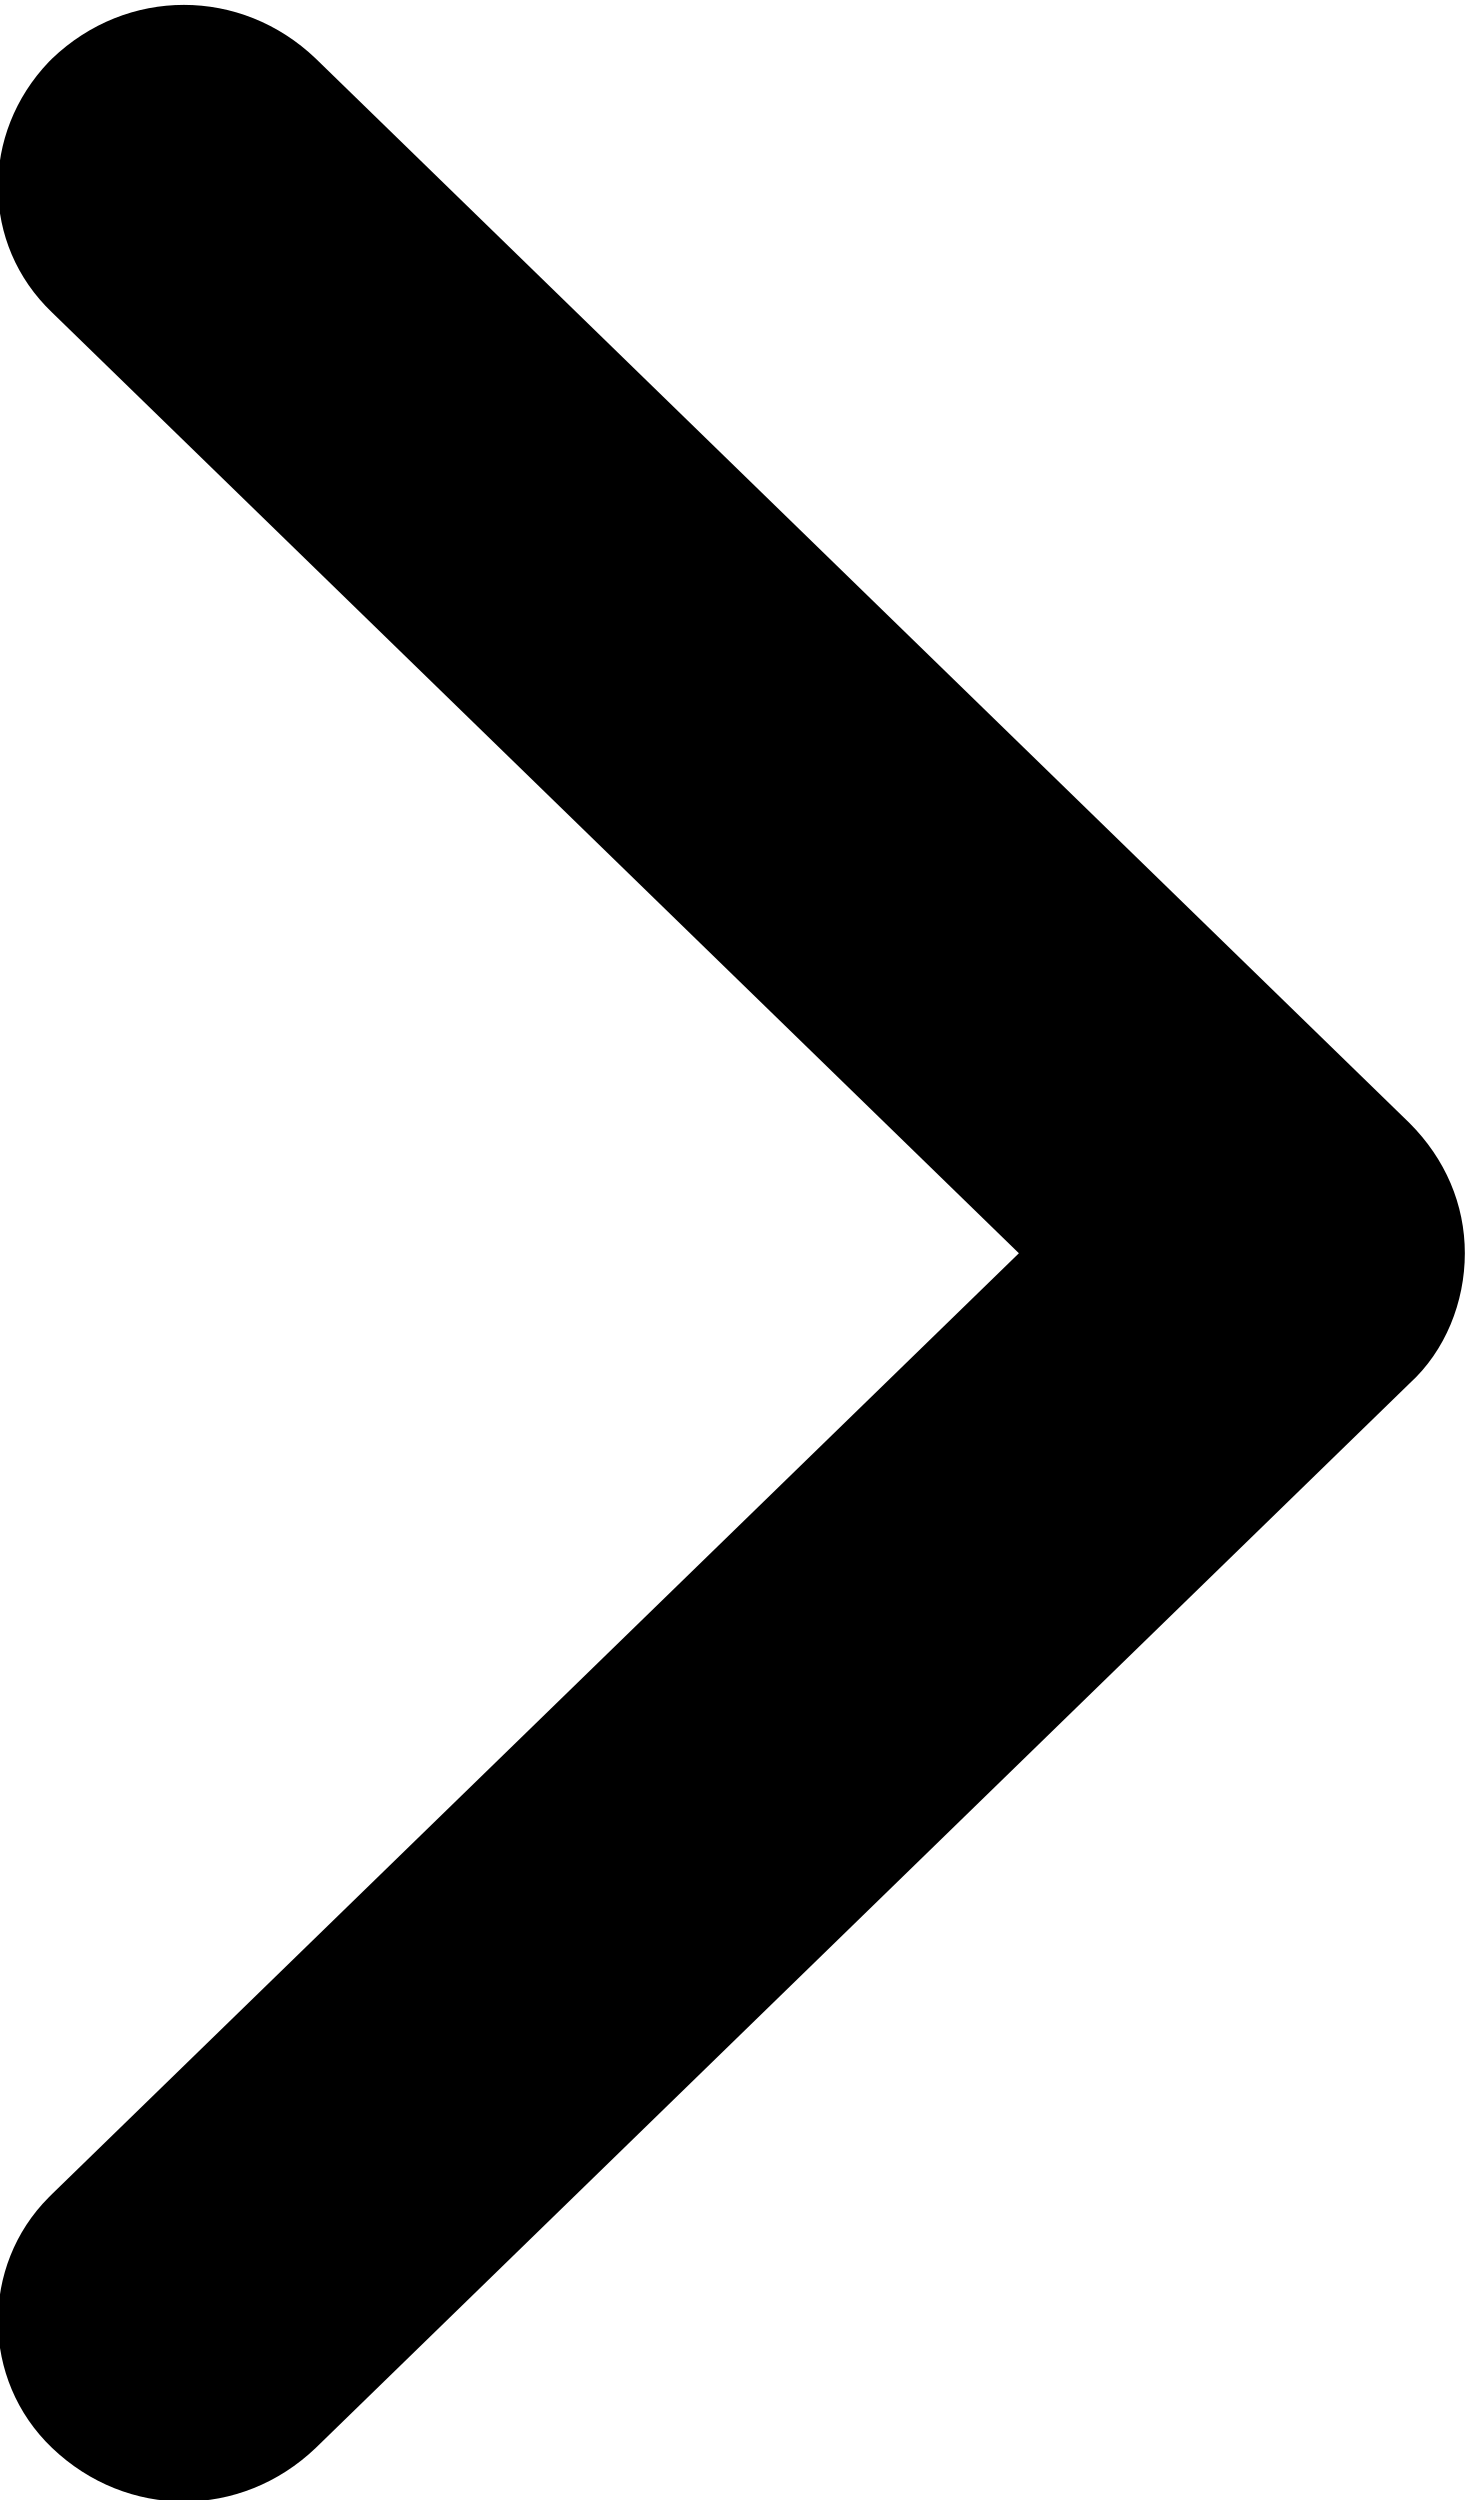
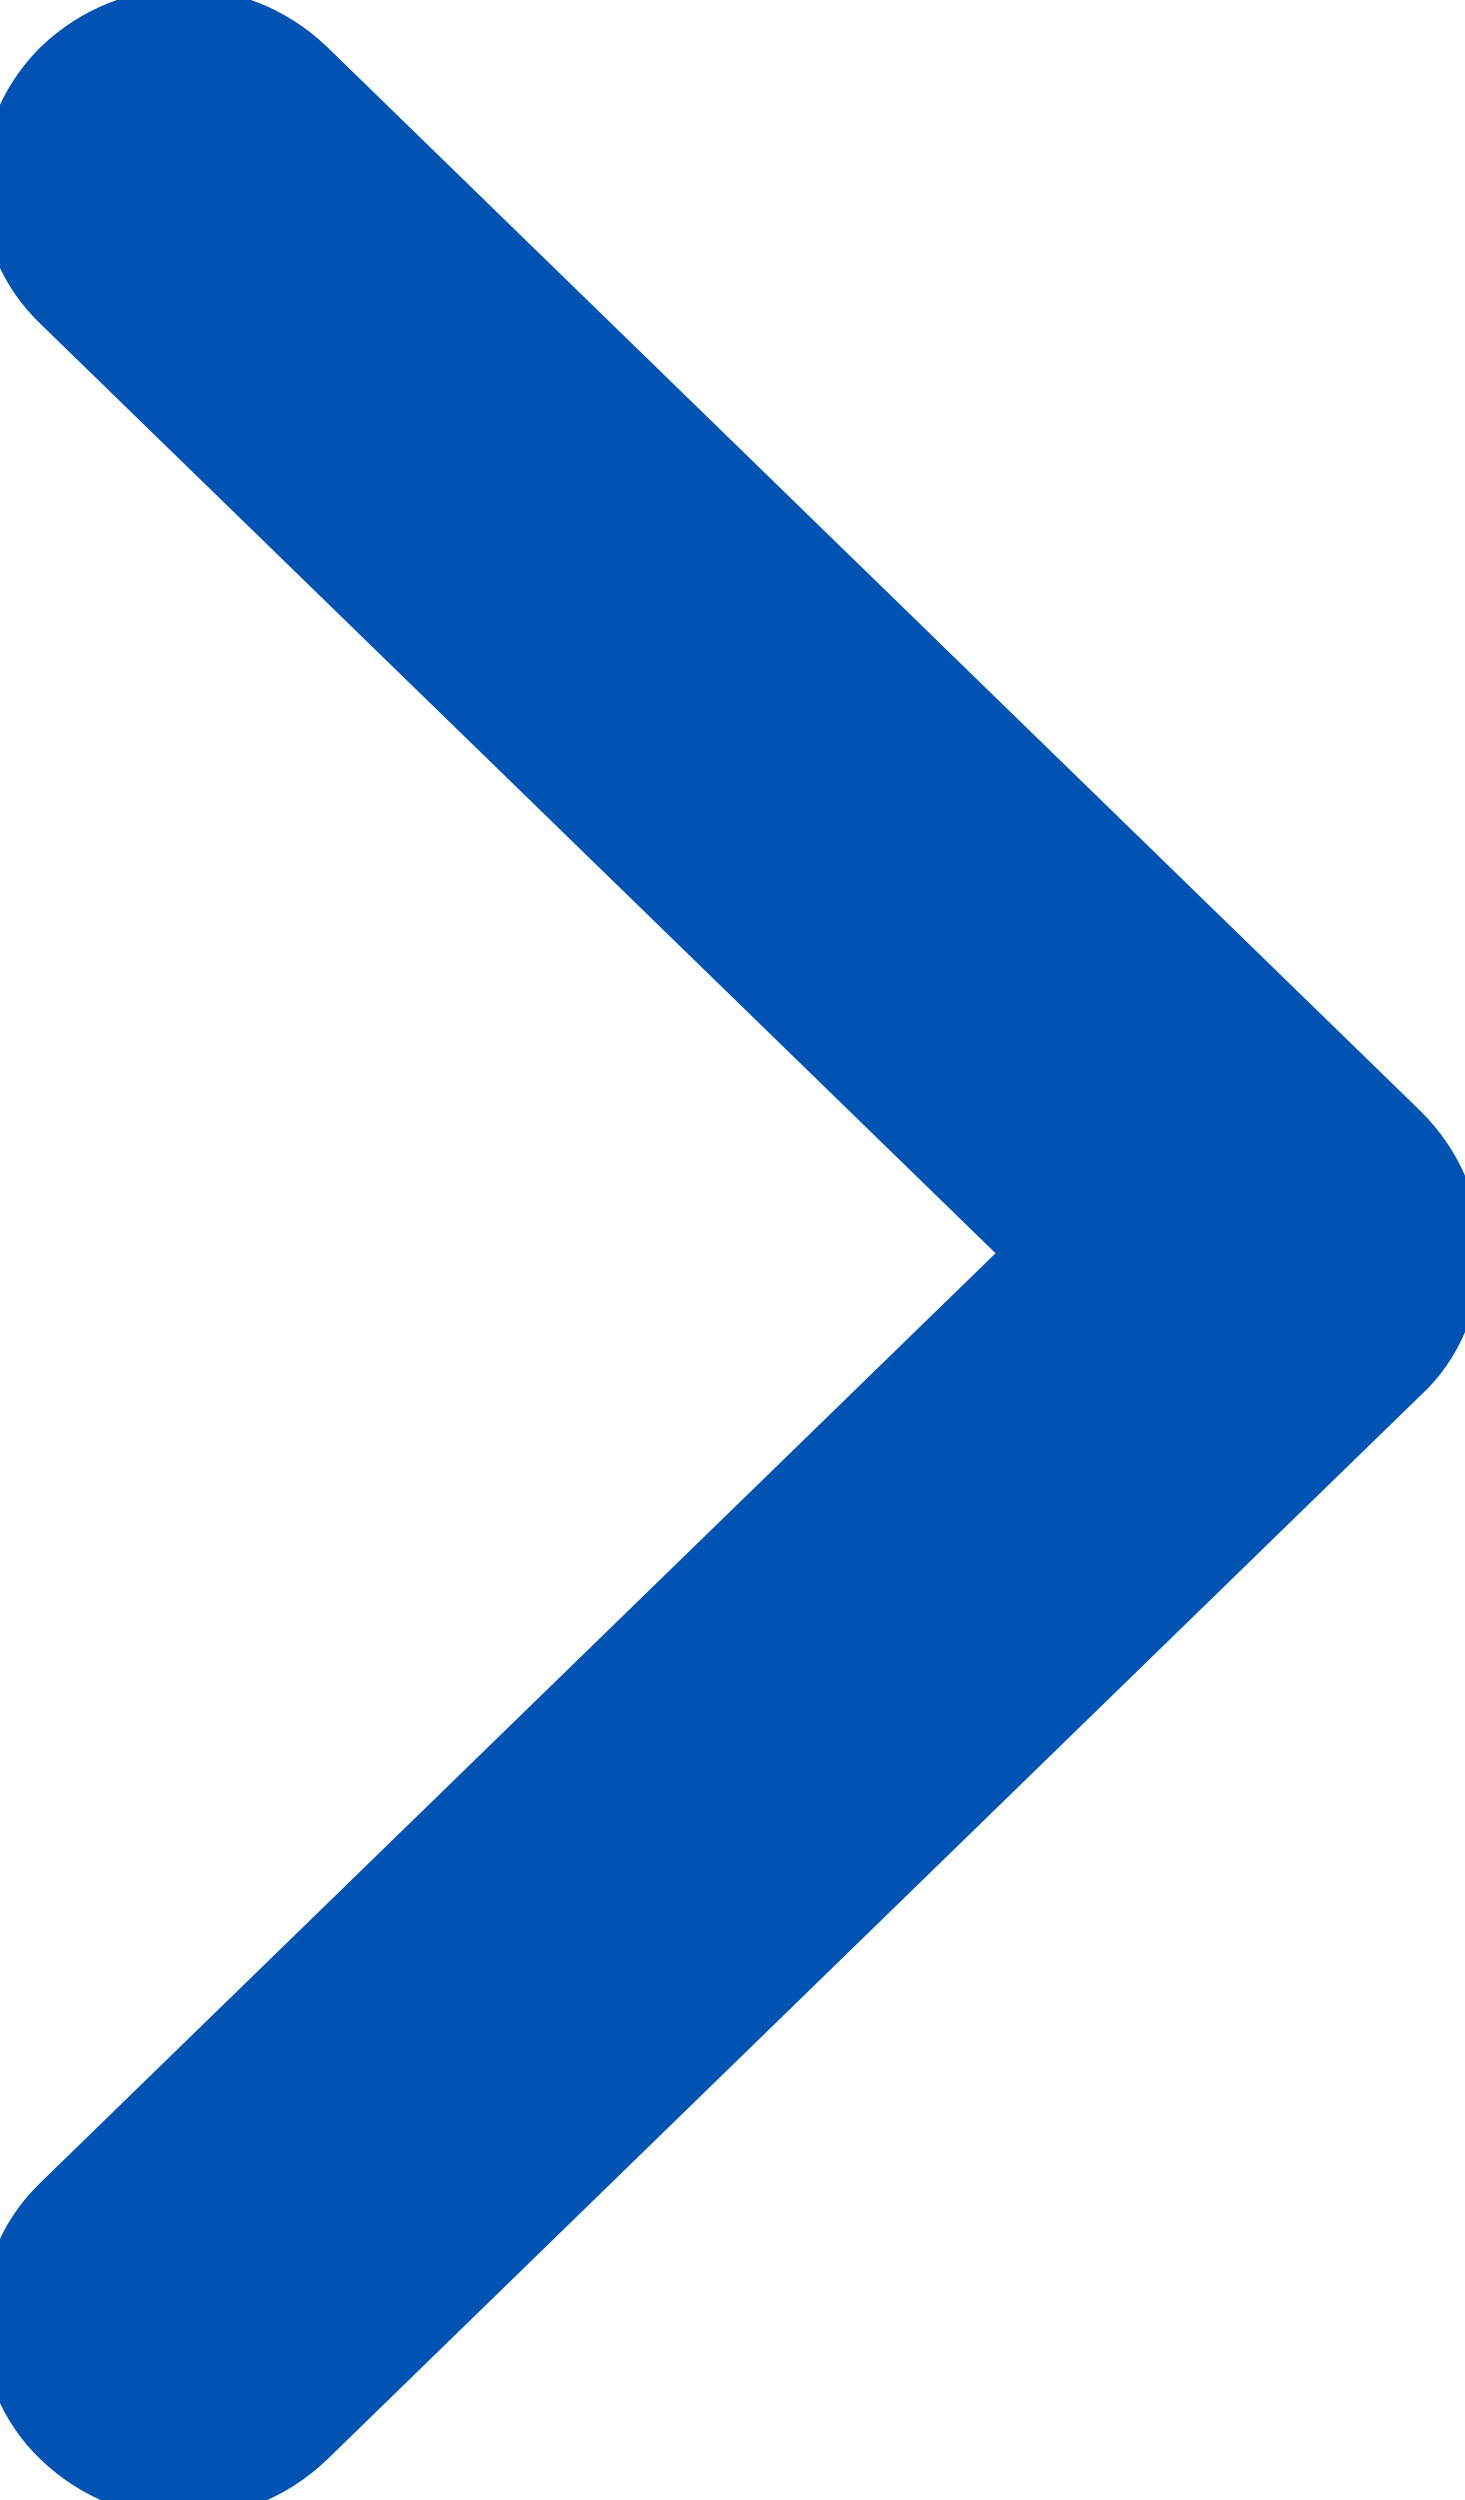
- <svg xmlns="http://www.w3.org/2000/svg" viewBox="-1452.5 1431 45 76.8">
-   <path d="M-1442.8 1506.2c-2.3 2.2-5.8 2.2-8.1 0-2.2-2.1-2.2-5.6-.1-7.7l.1-.1 29.7-28.9-29.7-28.9c-2.2-2.1-2.2-5.5-.1-7.7l.1-.1c2.3-2.2 5.8-2.2 8.1 0l33.6 32.7c1.1 1.1 1.7 2.5 1.7 4s-.6 3-1.7 4l-33.6 32.7z" />
+ <svg xmlns="http://www.w3.org/2000/svg" viewBox="-1452.5 1431 45 76.8" id="svg2" version="1.1">
+   <defs id="defs8" />
+   <path d="M-1442.8 1506.2c-2.3 2.2-5.8 2.2-8.1 0-2.2-2.1-2.2-5.6-.1-7.7l.1-.1 29.7-28.9-29.7-28.9c-2.2-2.1-2.2-5.5-.1-7.7l.1-.1c2.3-2.2 5.8-2.2 8.1 0l33.6 32.7c1.1 1.1 1.7 2.5 1.7 4s-.6 3-1.7 4l-33.6 32.7z" id="path4" style="stroke:#0053b3;stroke-opacity:1;fill:#0053b3;fill-opacity:1" />
</svg>
